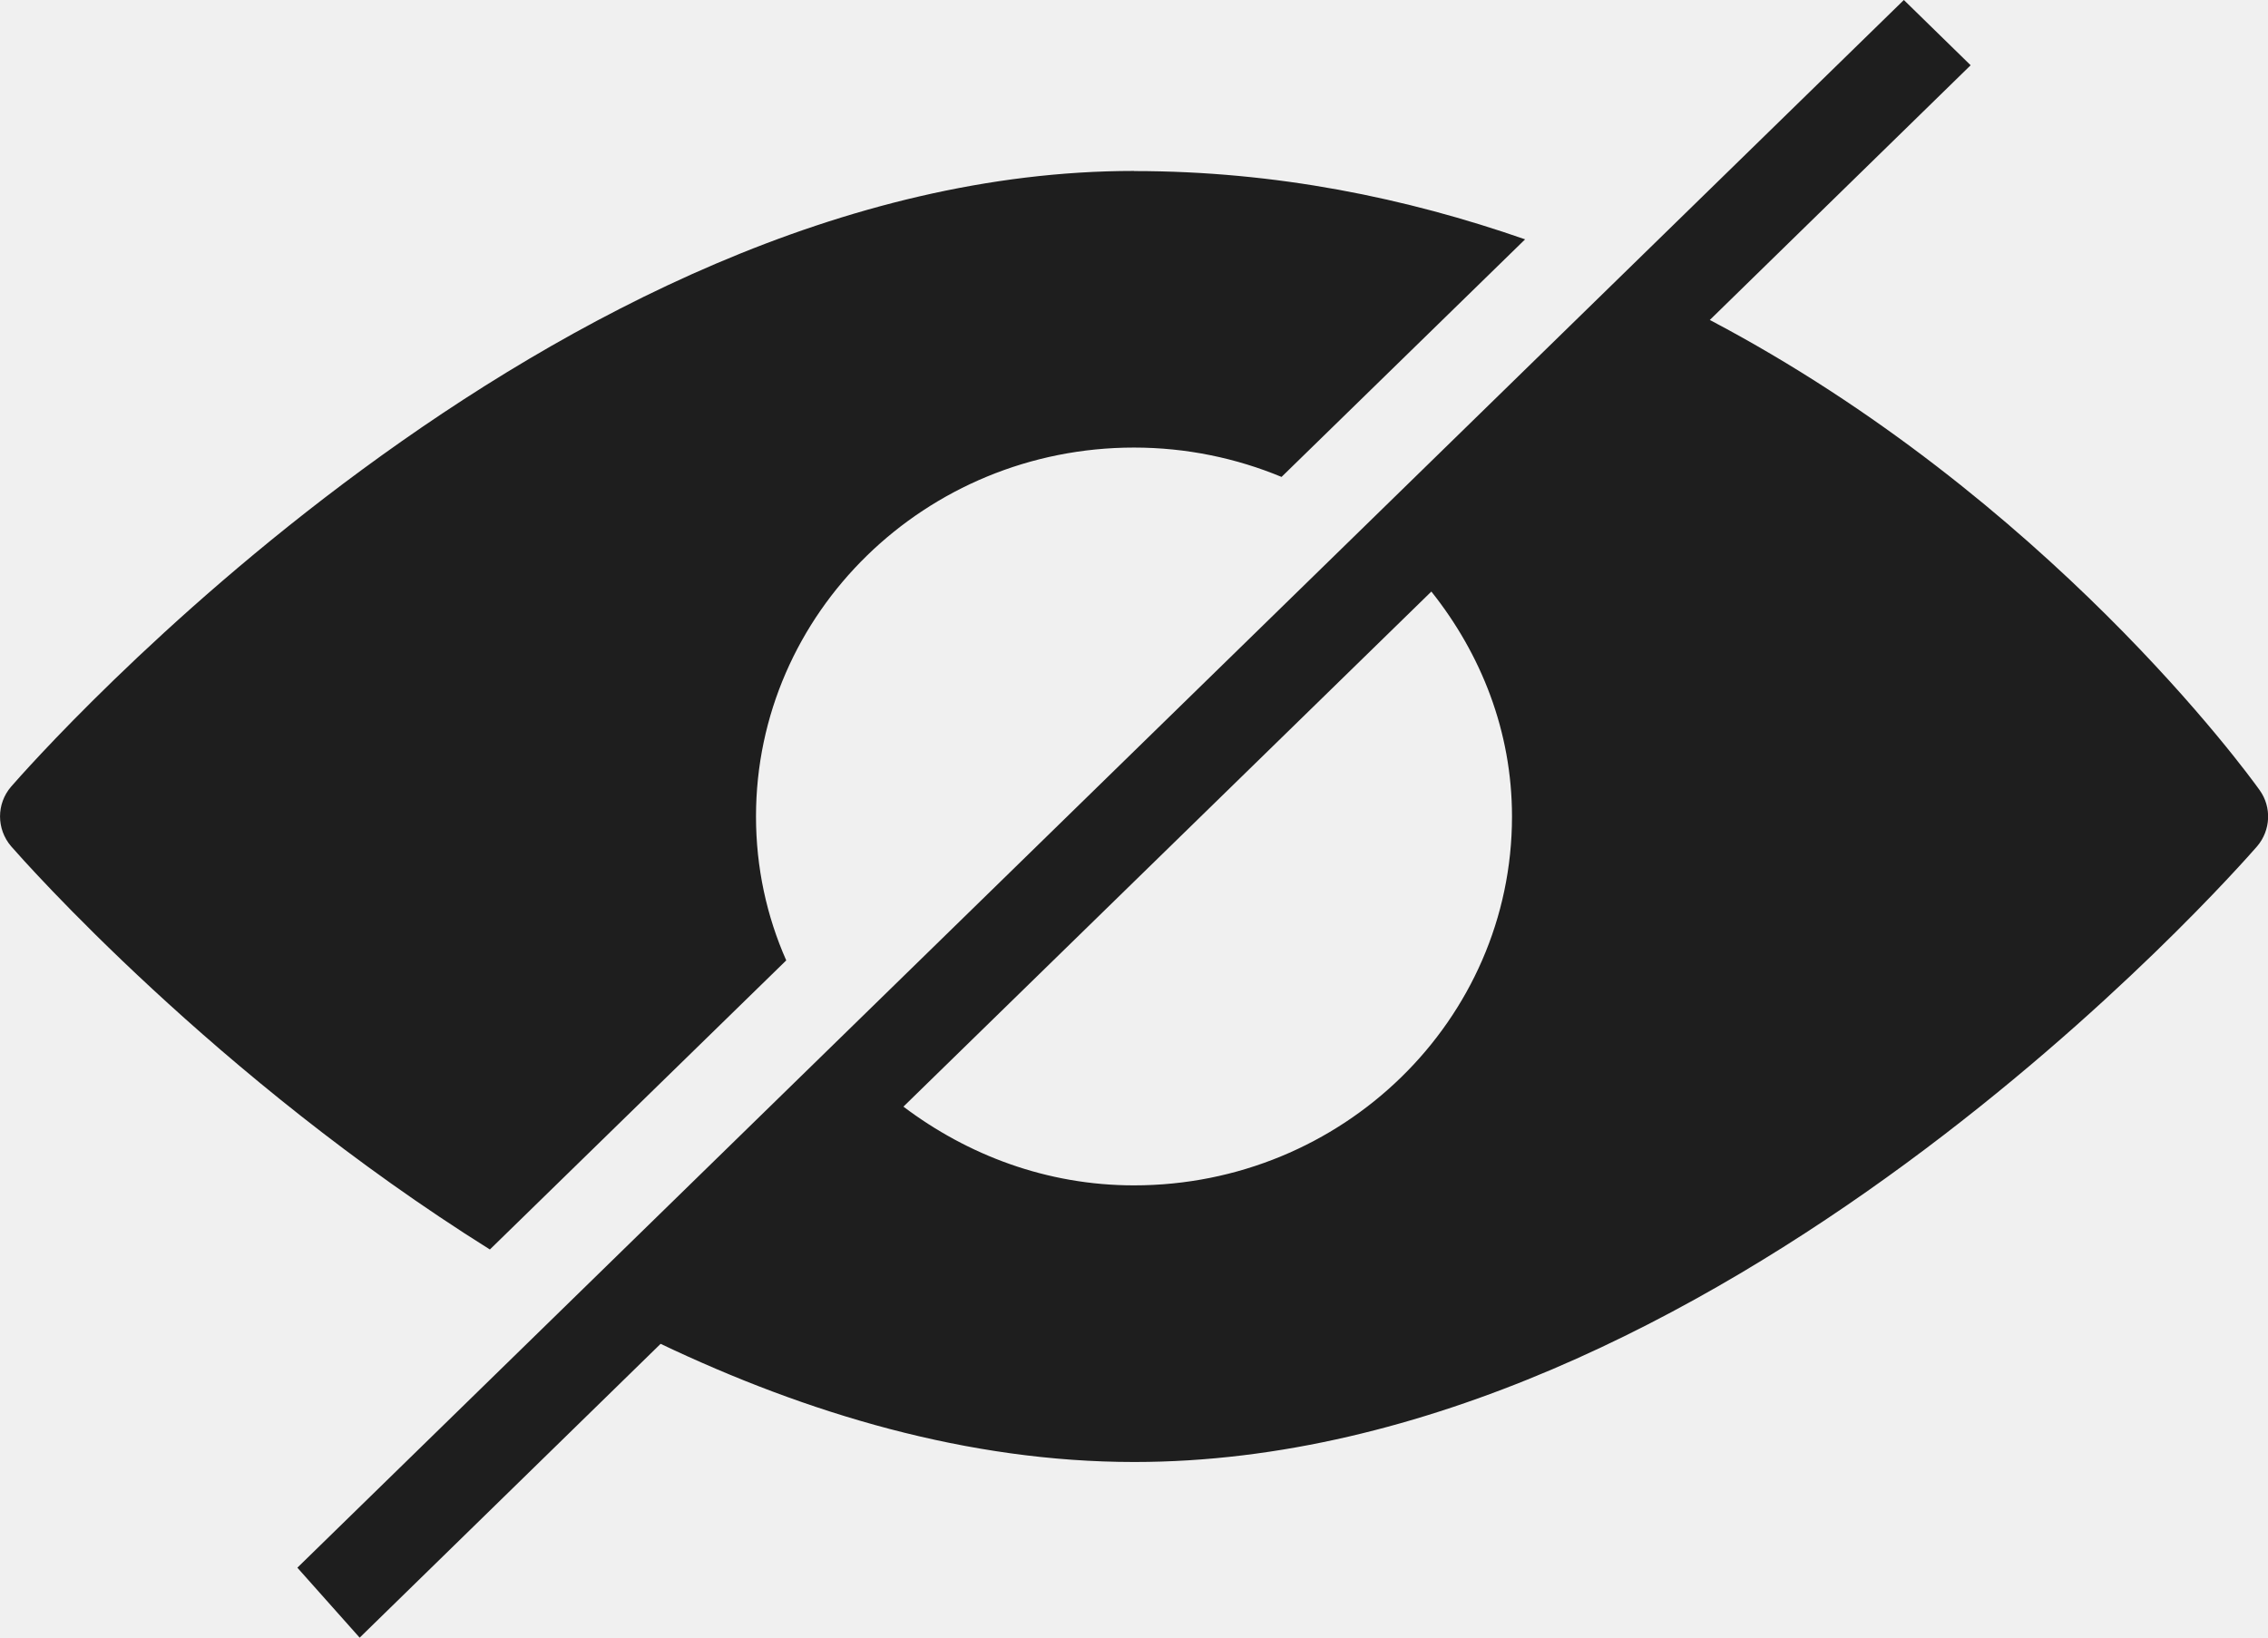
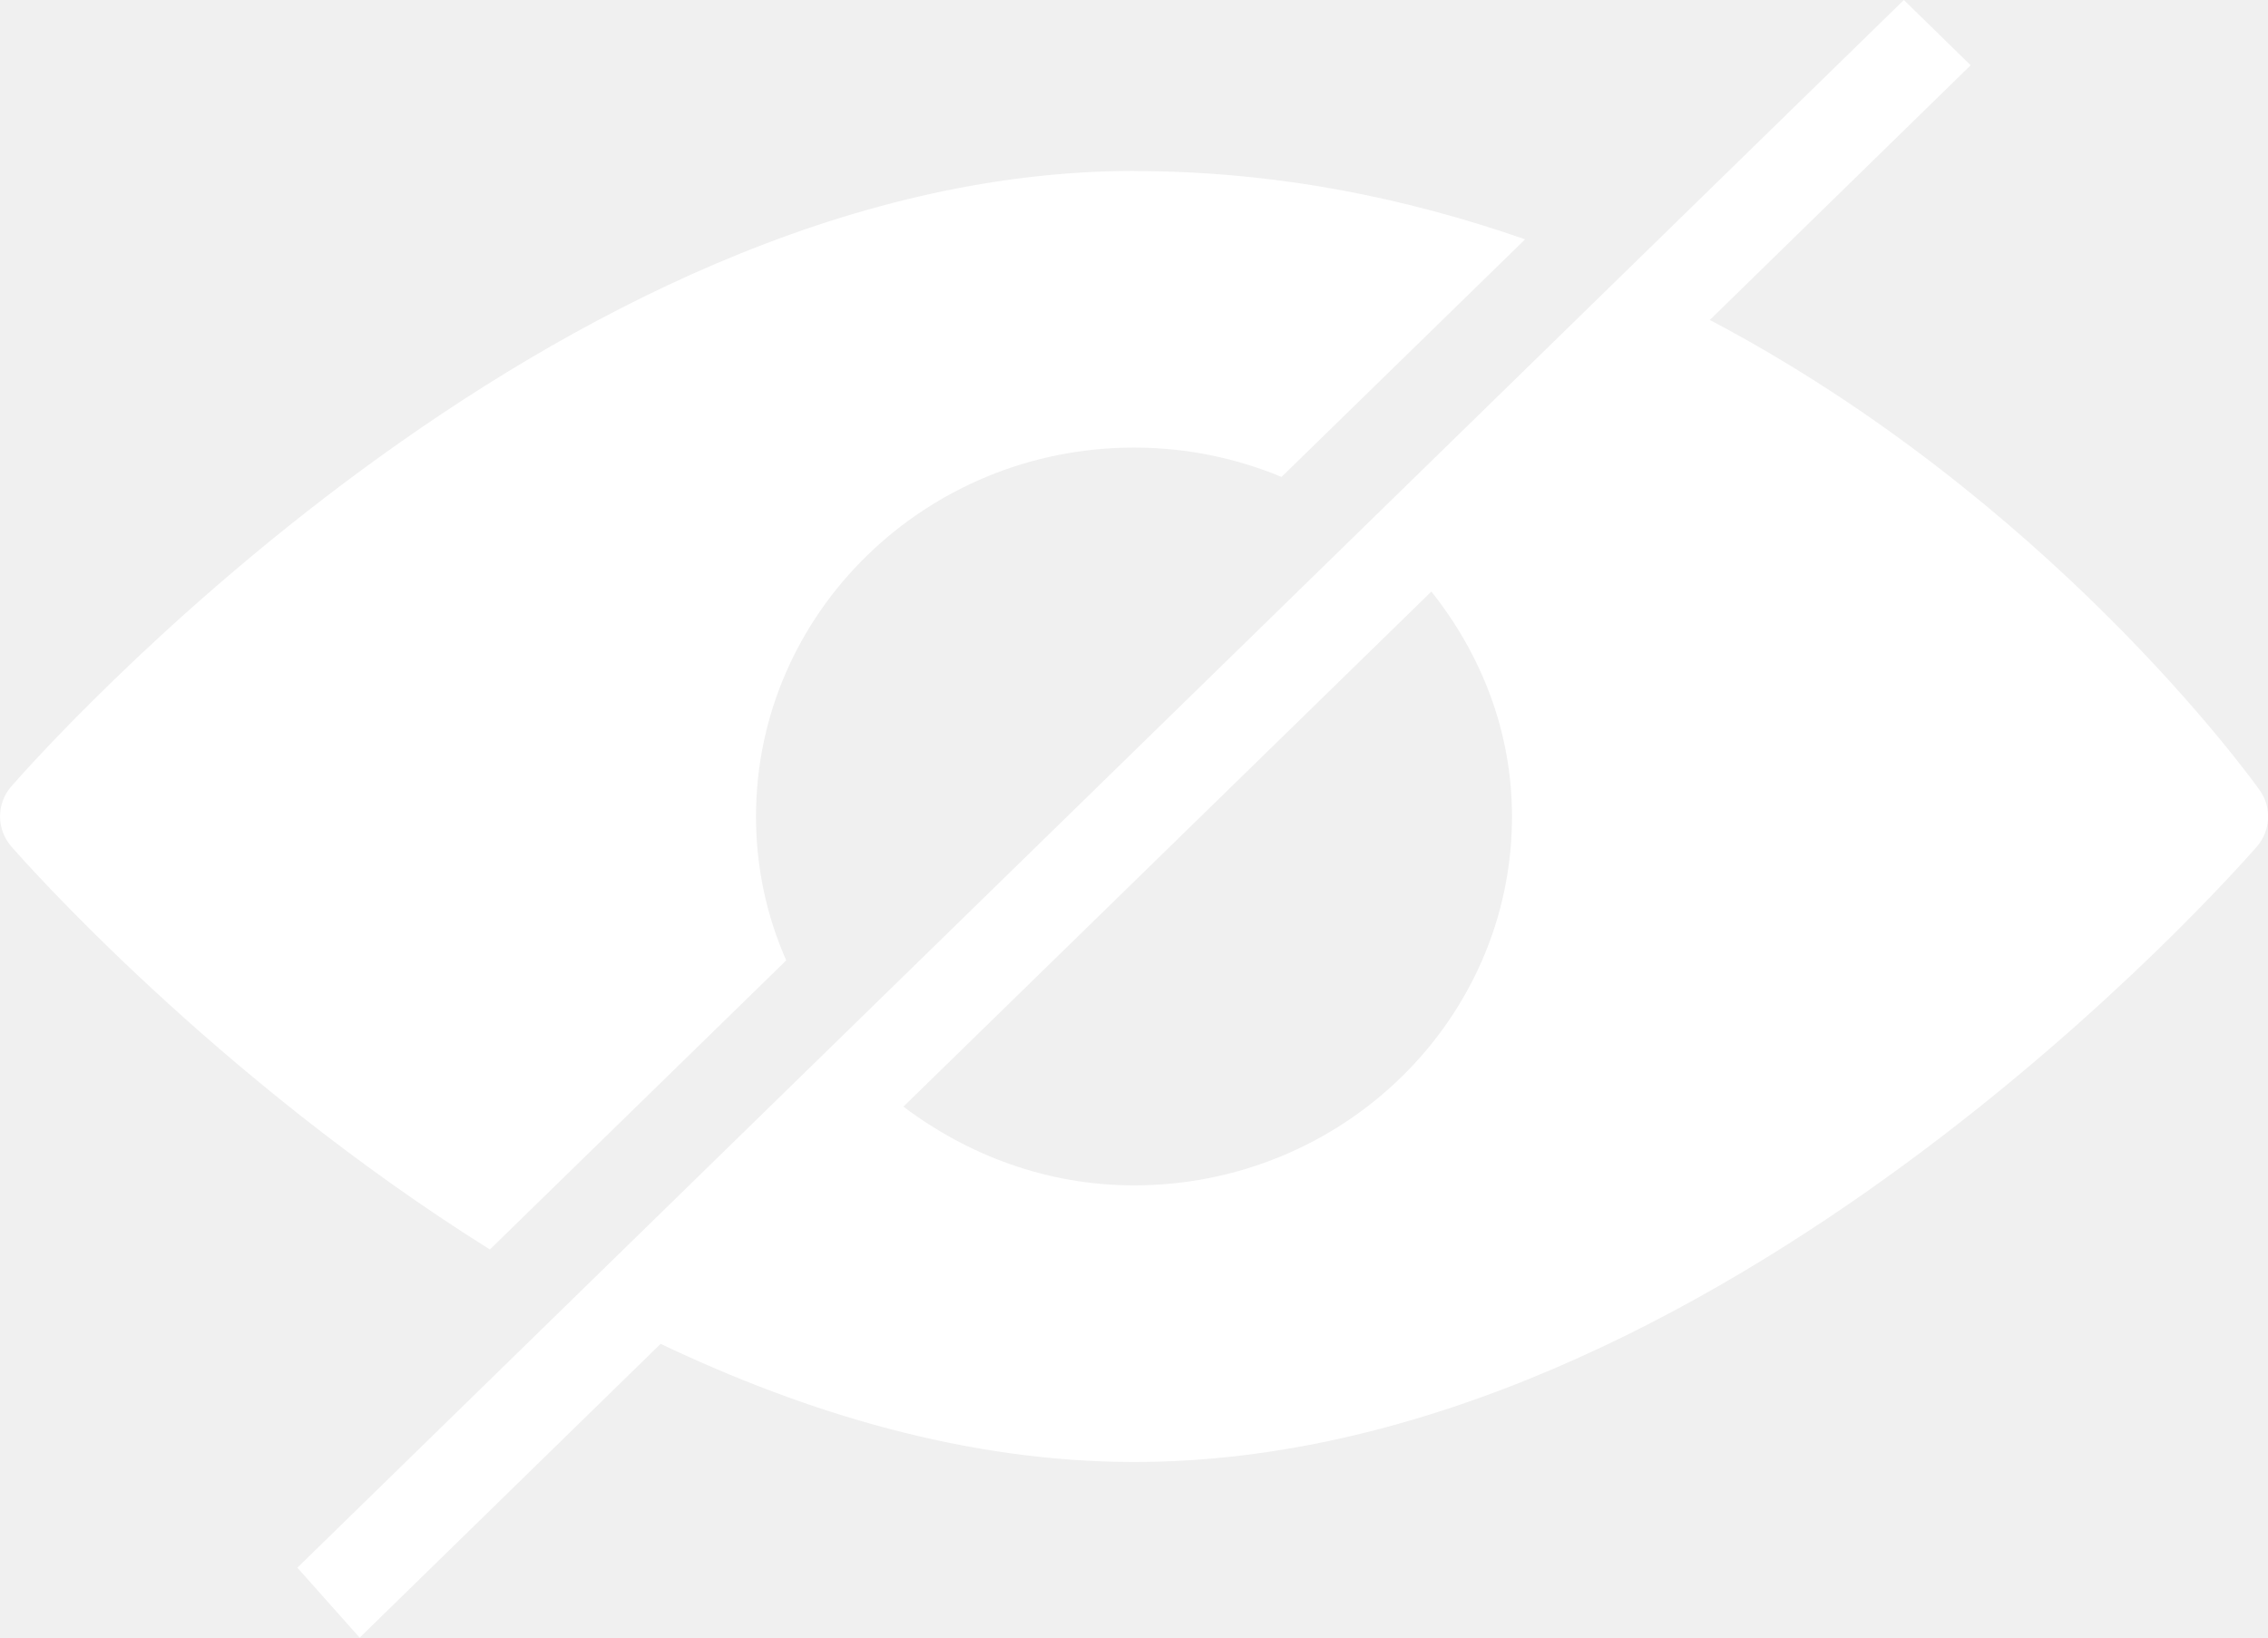
<svg xmlns="http://www.w3.org/2000/svg" width="18" height="13" viewBox="0 0 18 13">
-   <g fill="#1E1E1E" fill-rule="evenodd">
+   <g fill="#ffffff" fill-rule="evenodd">
    <path d="M9 1.357C4.38 1.357.263 6.045.088 6.245c-.117.136-.117.336 0 .473.105.12 1.618 1.834 3.8 3.201L6.24 7.624C6.085 7.274 6 6.887 6 6.482c0-1.616 1.346-2.929 3-2.929.416 0 .812.084 1.171.233L12.104 1.9c-.941-.328-1.976-.542-3.103-.542M9 9.41c-.691 0-1.32-.24-1.83-.625l4.19-4.089c.395.496.64 1.11.64 1.786 0 1.615-1.345 2.928-3 2.928zM2.855 13l2.388-2.332c1.159.552 2.438.938 3.759.938 4.62 0 8.737-4.688 8.912-4.888.107-.126.117-.309.02-.445-.096-.135-1.688-2.323-4.364-3.733L15.64.518 15.11 0 2.36 12.445l.494.555z" />
  </g>
</svg>
